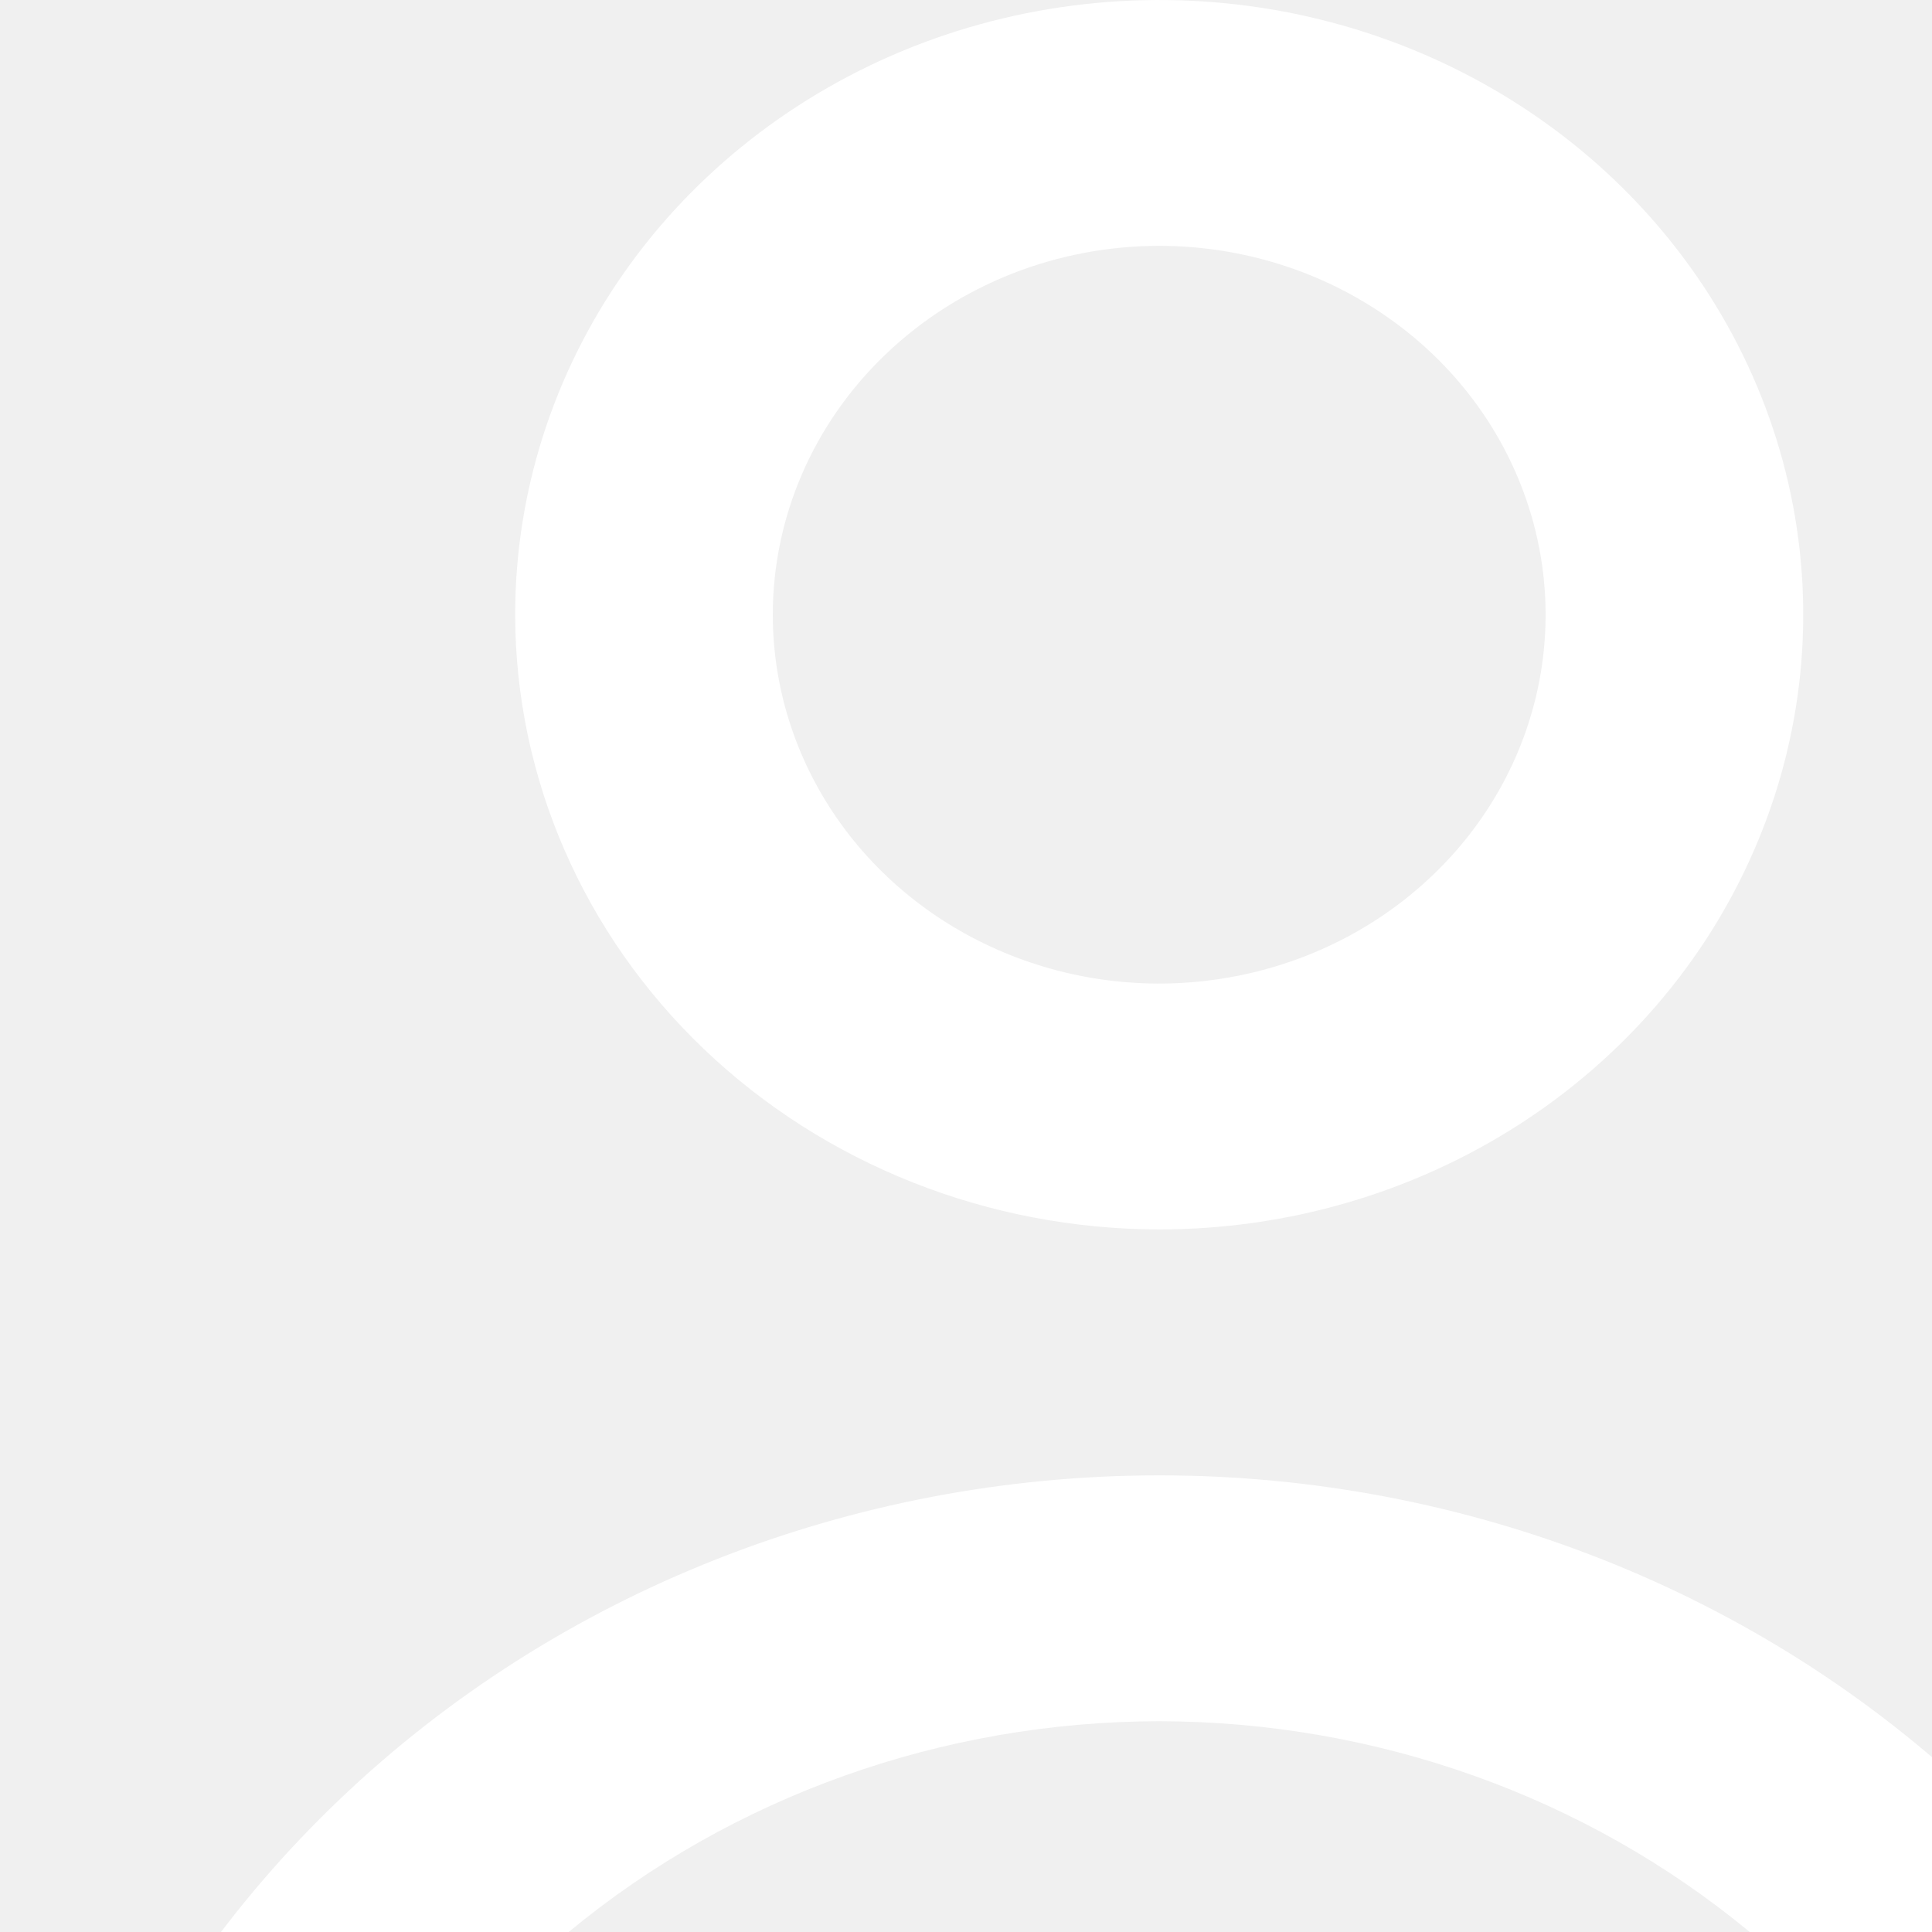
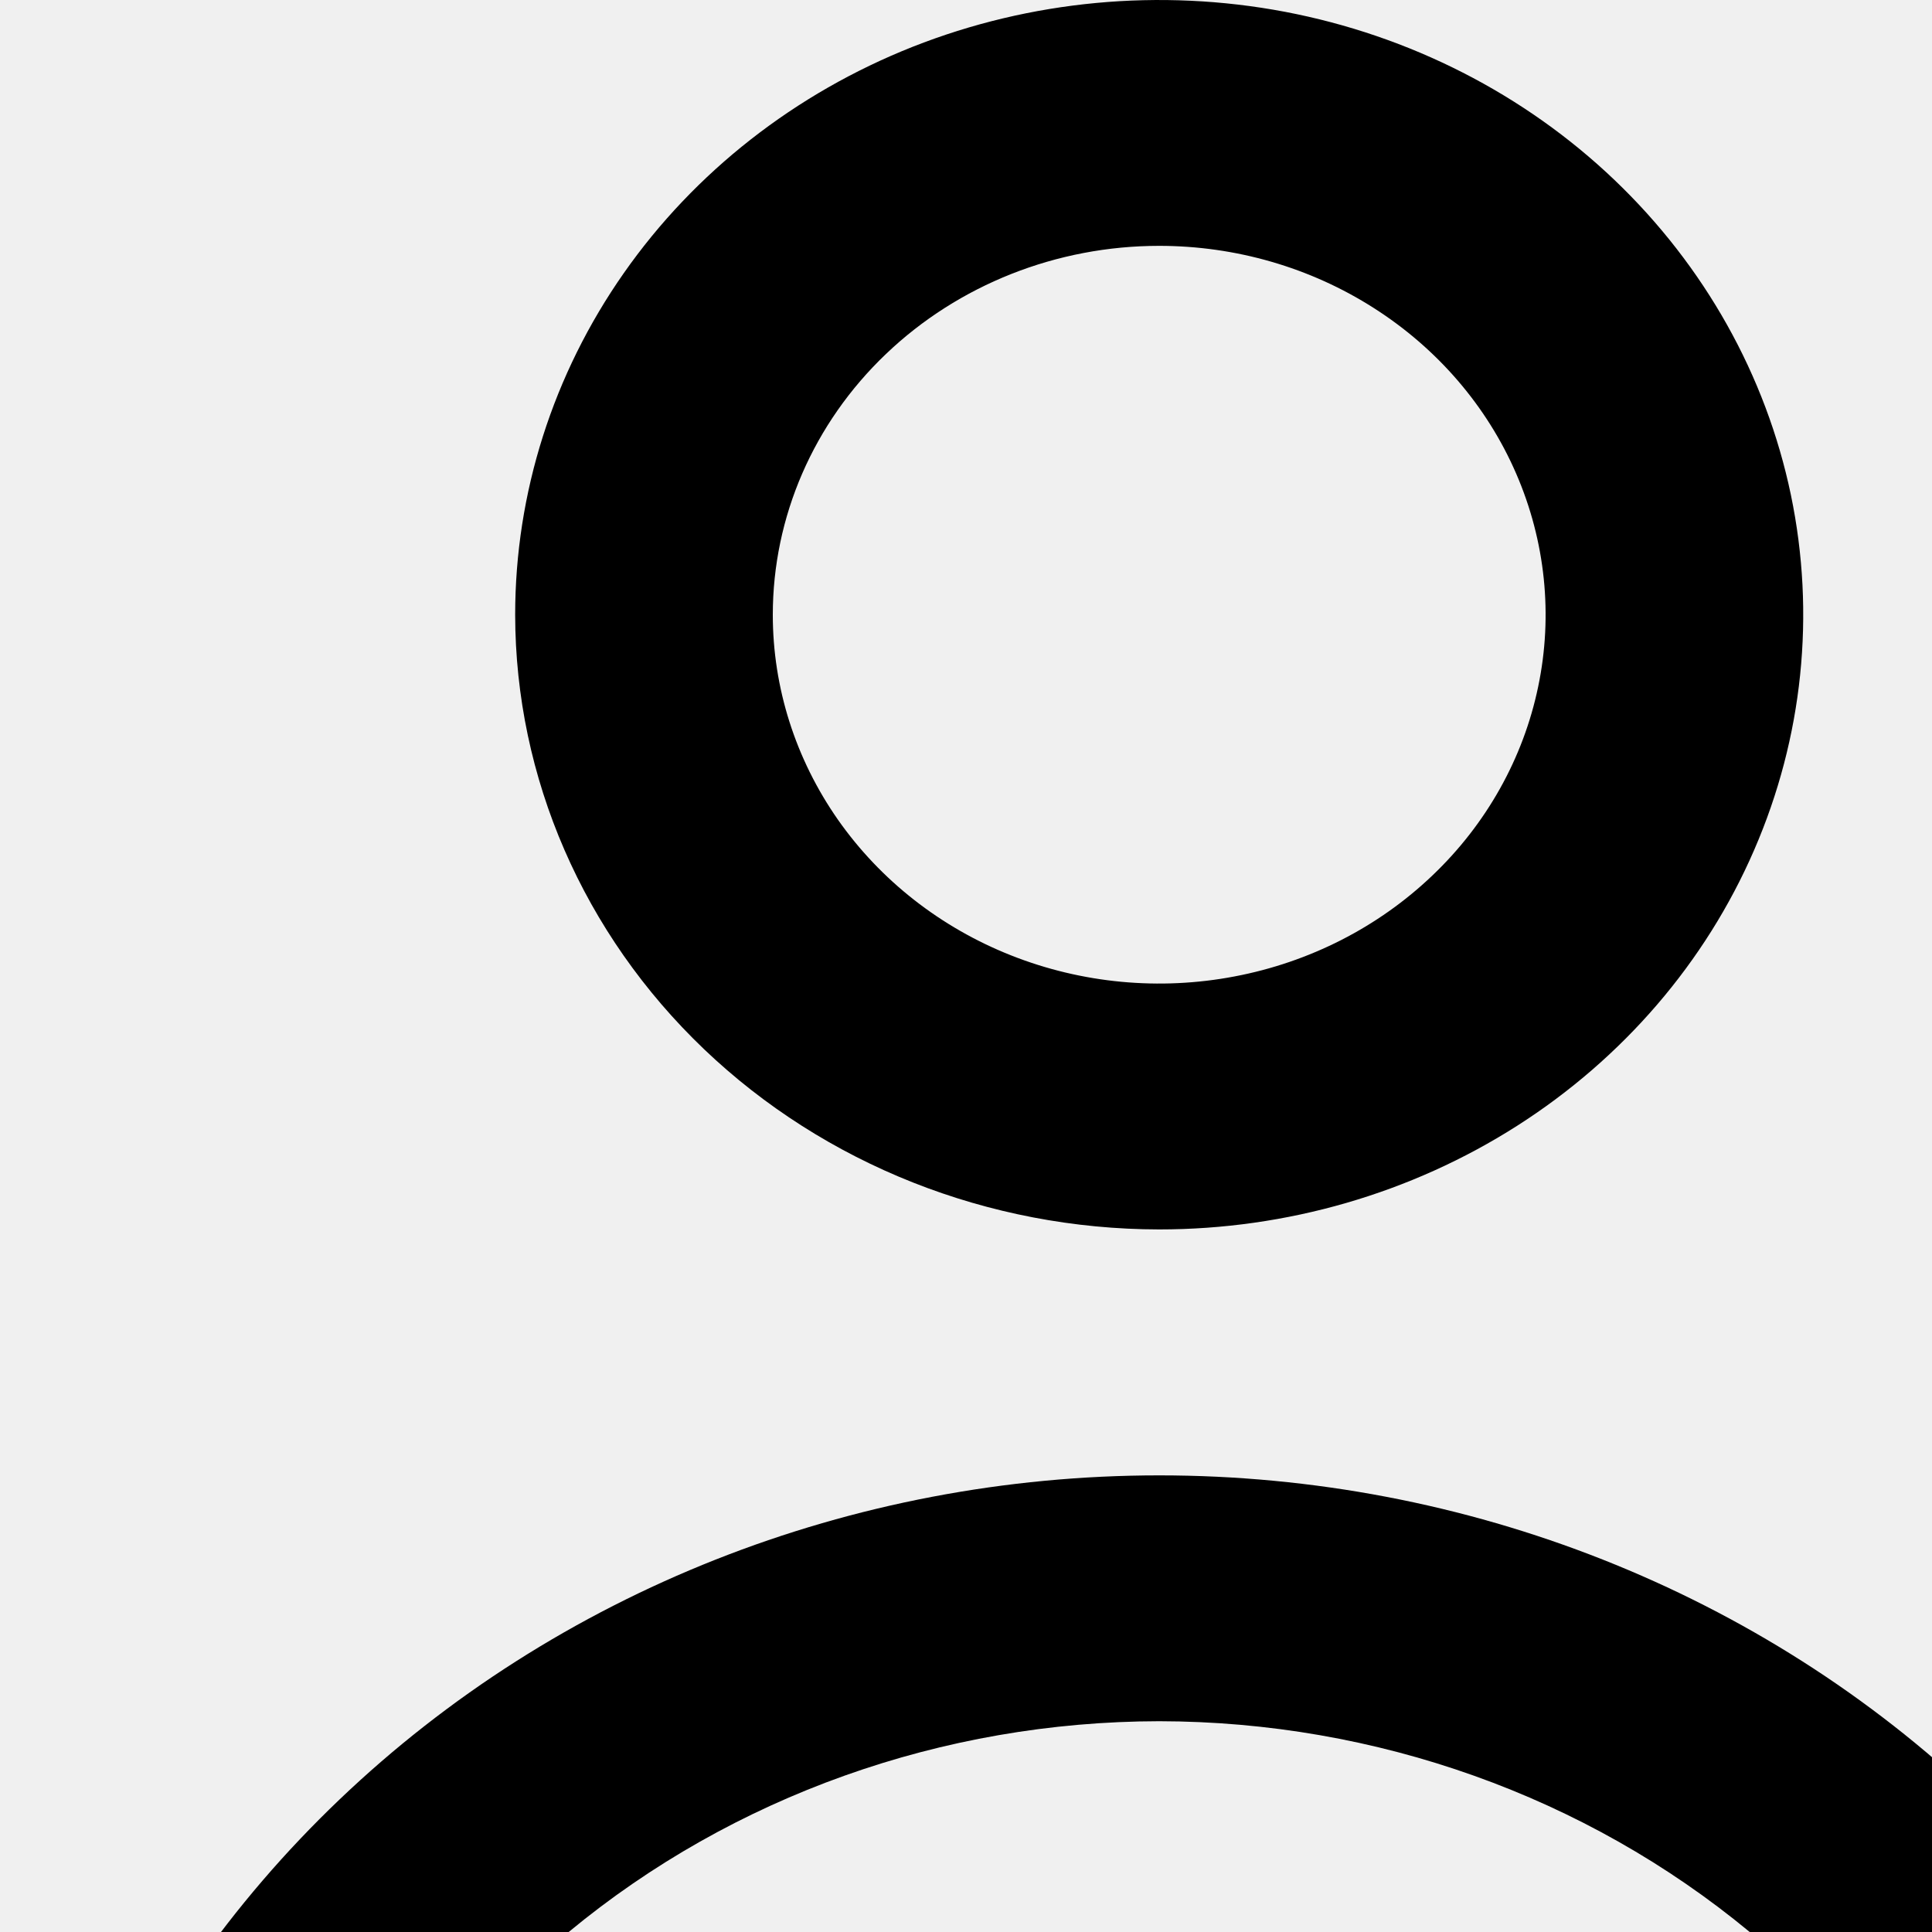
<svg xmlns="http://www.w3.org/2000/svg" width="20" height="20" viewBox="0 0 20 20" fill="none">
-   <path d="M12 12.727C13.319 12.727 14.607 12.354 15.704 11.655C16.8 10.956 17.655 9.962 18.159 8.799C18.664 7.636 18.796 6.357 18.539 5.122C18.281 3.888 17.646 2.754 16.714 1.864C15.782 0.974 14.594 0.368 13.301 0.122C12.007 -0.123 10.667 0.003 9.449 0.484C8.231 0.966 7.189 1.782 6.457 2.828C5.724 3.875 5.333 5.105 5.333 6.364C5.335 8.051 6.039 9.668 7.288 10.861C8.538 12.054 10.232 12.725 12 12.727ZM12 2.545C12.791 2.545 13.565 2.769 14.222 3.189C14.88 3.608 15.393 4.205 15.695 4.902C15.998 5.6 16.078 6.368 15.923 7.109C15.769 7.849 15.388 8.53 14.828 9.063C14.269 9.597 13.556 9.961 12.78 10.108C12.004 10.256 11.2 10.18 10.469 9.891C9.738 9.602 9.114 9.113 8.674 8.485C8.235 7.857 8 7.119 8 6.364C8 5.351 8.421 4.38 9.172 3.664C9.922 2.948 10.939 2.545 12 2.545ZM1.333 28H22.667C23.02 28 23.359 27.866 23.61 27.627C23.86 27.389 24 27.065 24 26.727C24 23.689 22.736 20.776 20.485 18.628C18.235 16.48 15.183 15.273 12 15.273C8.817 15.273 5.765 16.48 3.515 18.628C1.264 20.776 4.74244e-08 23.689 0 26.727C0 27.065 0.14 27.389 0.391 27.627C0.641 27.866 0.98 28 1.333 28ZM12 17.818C14.244 17.821 16.412 18.594 18.108 19.996C19.804 21.398 20.915 23.335 21.239 25.454H2.761C3.085 23.335 4.196 21.398 5.892 19.996C7.588 18.594 9.756 17.821 12 17.818Z" fill="#ffffff" />
+   <path d="M12 12.727C13.319 12.727 14.607 12.354 15.704 11.655C16.8 10.956 17.655 9.962 18.159 8.799C18.664 7.636 18.796 6.357 18.539 5.122C18.281 3.888 17.646 2.754 16.714 1.864C15.782 0.974 14.594 0.368 13.301 0.122C12.007 -0.123 10.667 0.003 9.449 0.484C8.231 0.966 7.189 1.782 6.457 2.828C5.724 3.875 5.333 5.105 5.333 6.364C5.335 8.051 6.039 9.668 7.288 10.861C8.538 12.054 10.232 12.725 12 12.727ZM12 2.545C12.791 2.545 13.565 2.769 14.222 3.189C14.88 3.608 15.393 4.205 15.695 4.902C15.998 5.6 16.078 6.368 15.923 7.109C15.769 7.849 15.388 8.53 14.828 9.063C14.269 9.597 13.556 9.961 12.78 10.108C12.004 10.256 11.2 10.18 10.469 9.891C9.738 9.602 9.114 9.113 8.674 8.485C8.235 7.857 8 7.119 8 6.364C8 5.351 8.421 4.38 9.172 3.664C9.922 2.948 10.939 2.545 12 2.545ZM1.333 28H22.667C23.02 28 23.359 27.866 23.61 27.627C23.86 27.389 24 27.065 24 26.727C24 23.689 22.736 20.776 20.485 18.628C18.235 16.48 15.183 15.273 12 15.273C8.817 15.273 5.765 16.48 3.515 18.628C1.264 20.776 4.74244e-08 23.689 0 26.727C0 27.065 0.14 27.389 0.391 27.627C0.641 27.866 0.98 28 1.333 28ZM12 17.818C14.244 17.821 16.412 18.594 18.108 19.996C19.804 21.398 20.915 23.335 21.239 25.454H2.761C3.085 23.335 4.196 21.398 5.892 19.996C7.588 18.594 9.756 17.821 12 17.818Z" fill="#000000" />
</svg>
